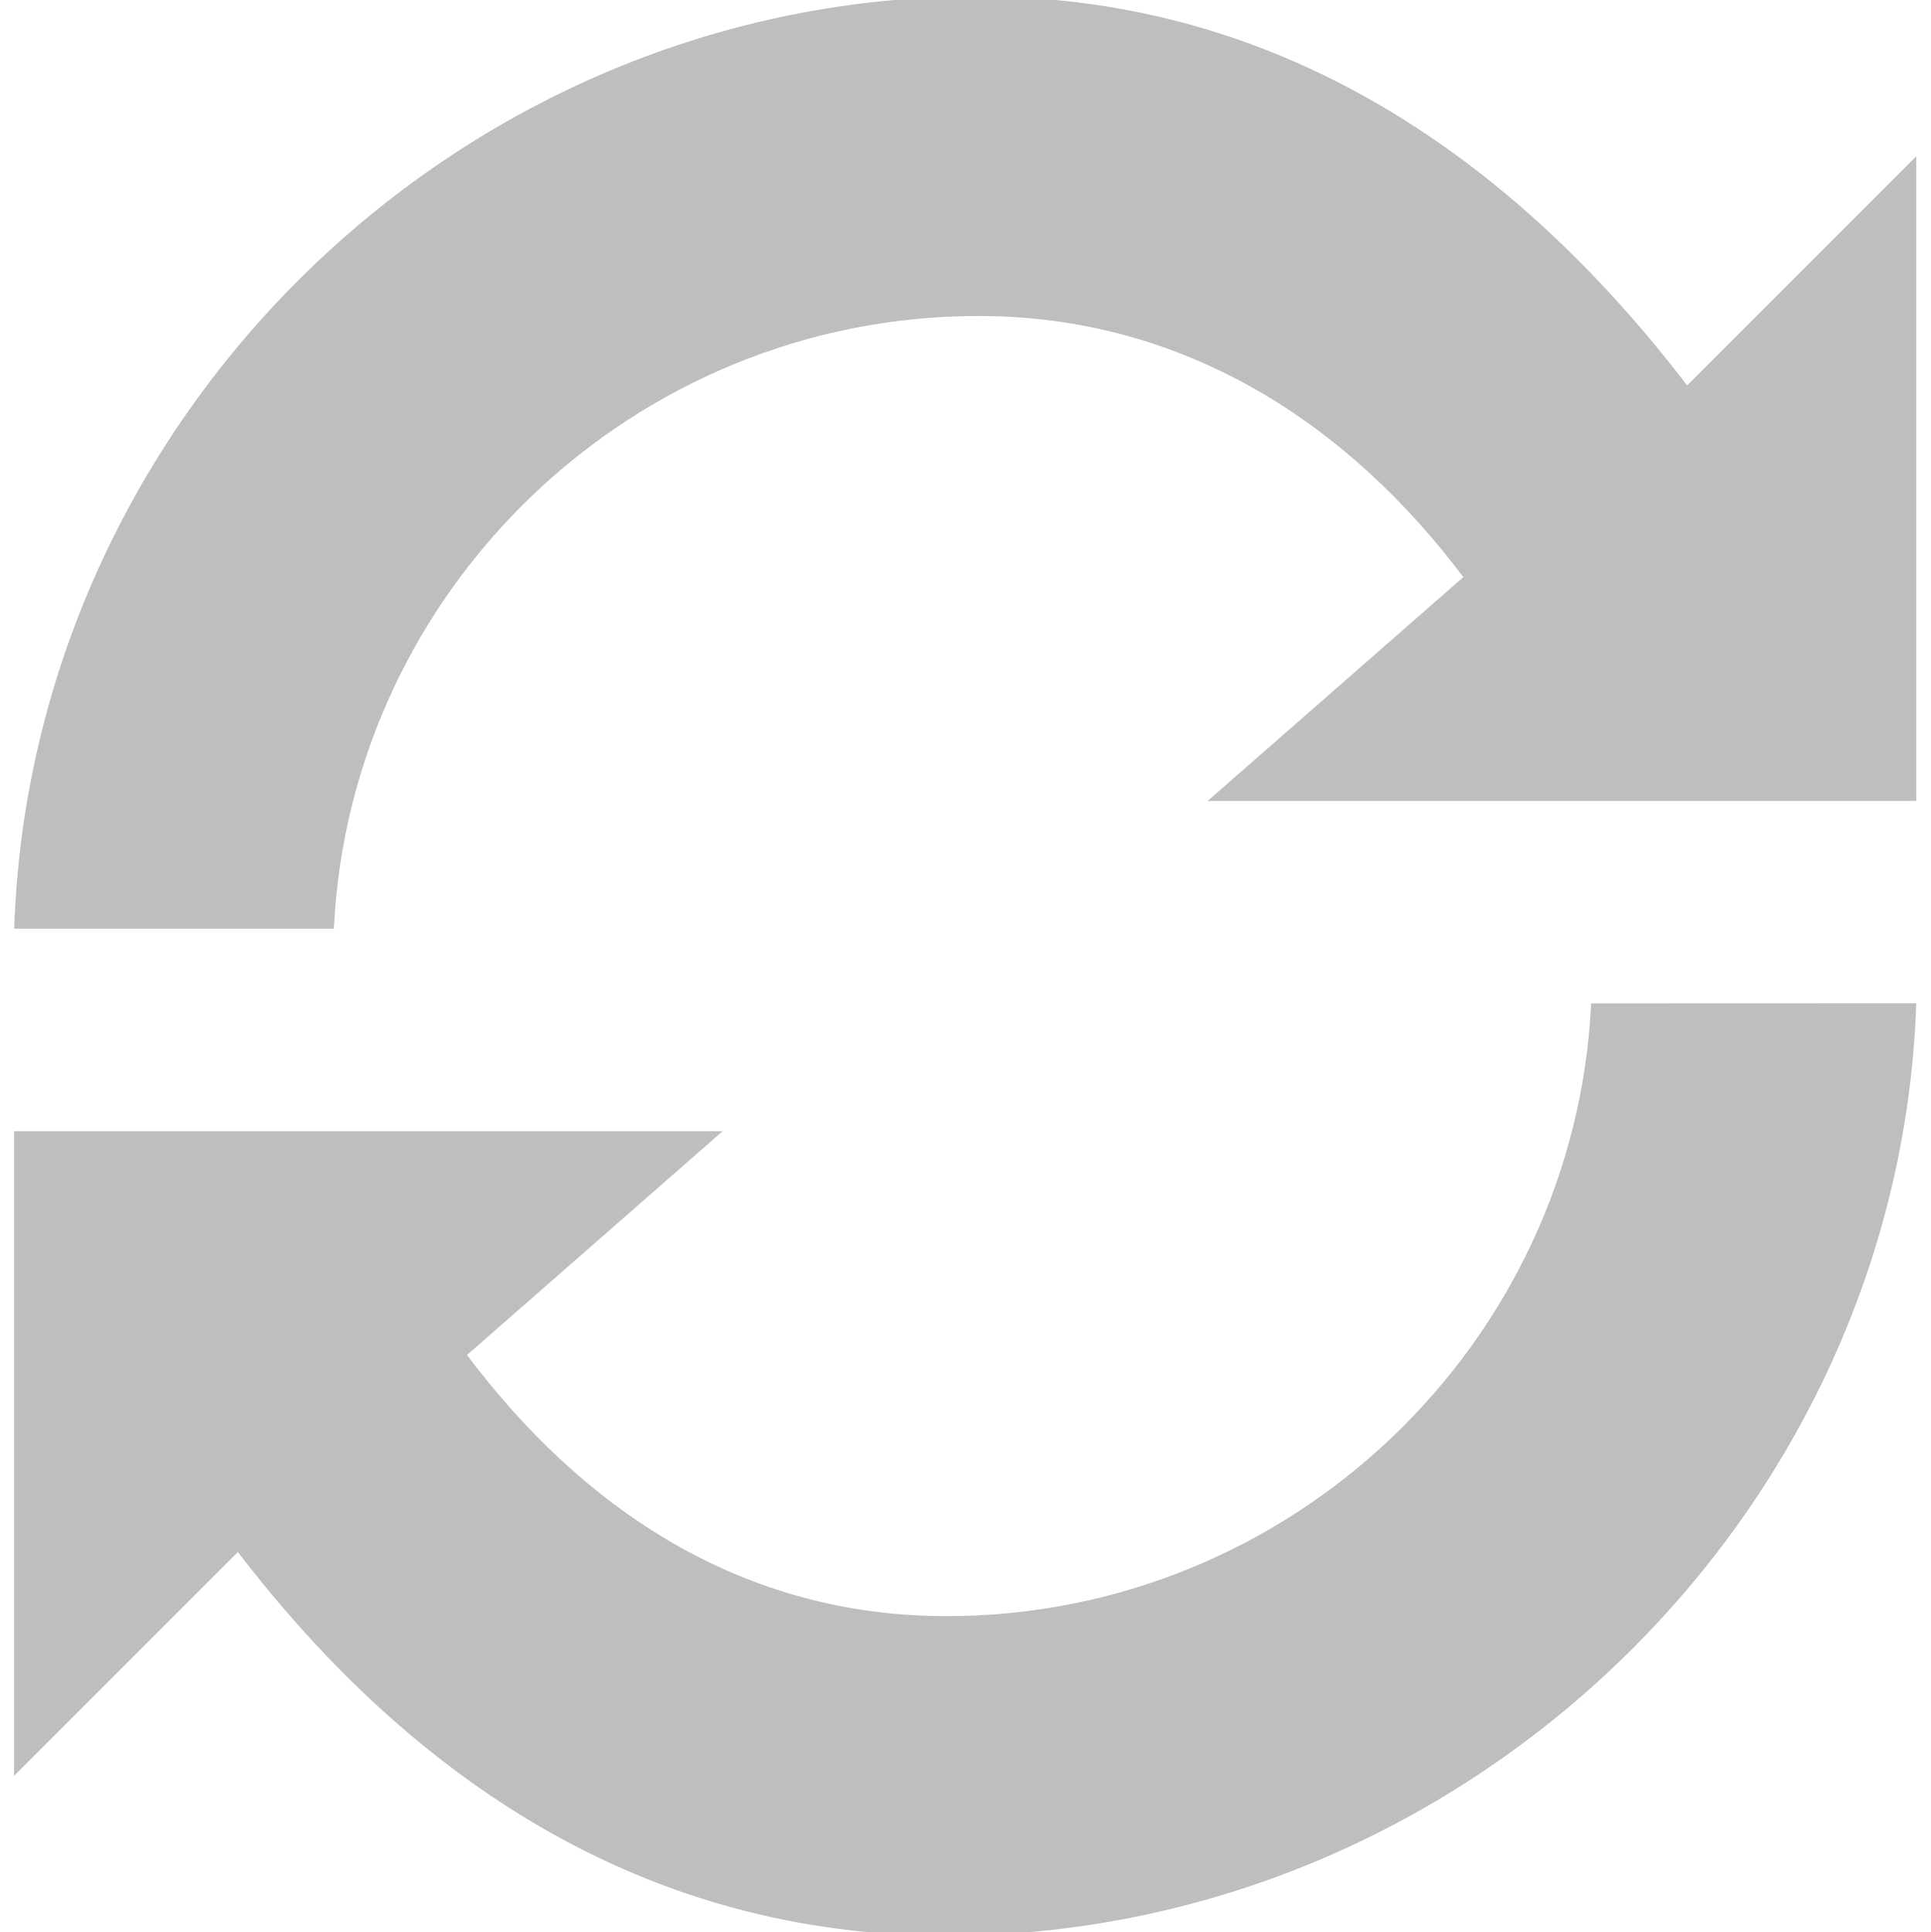
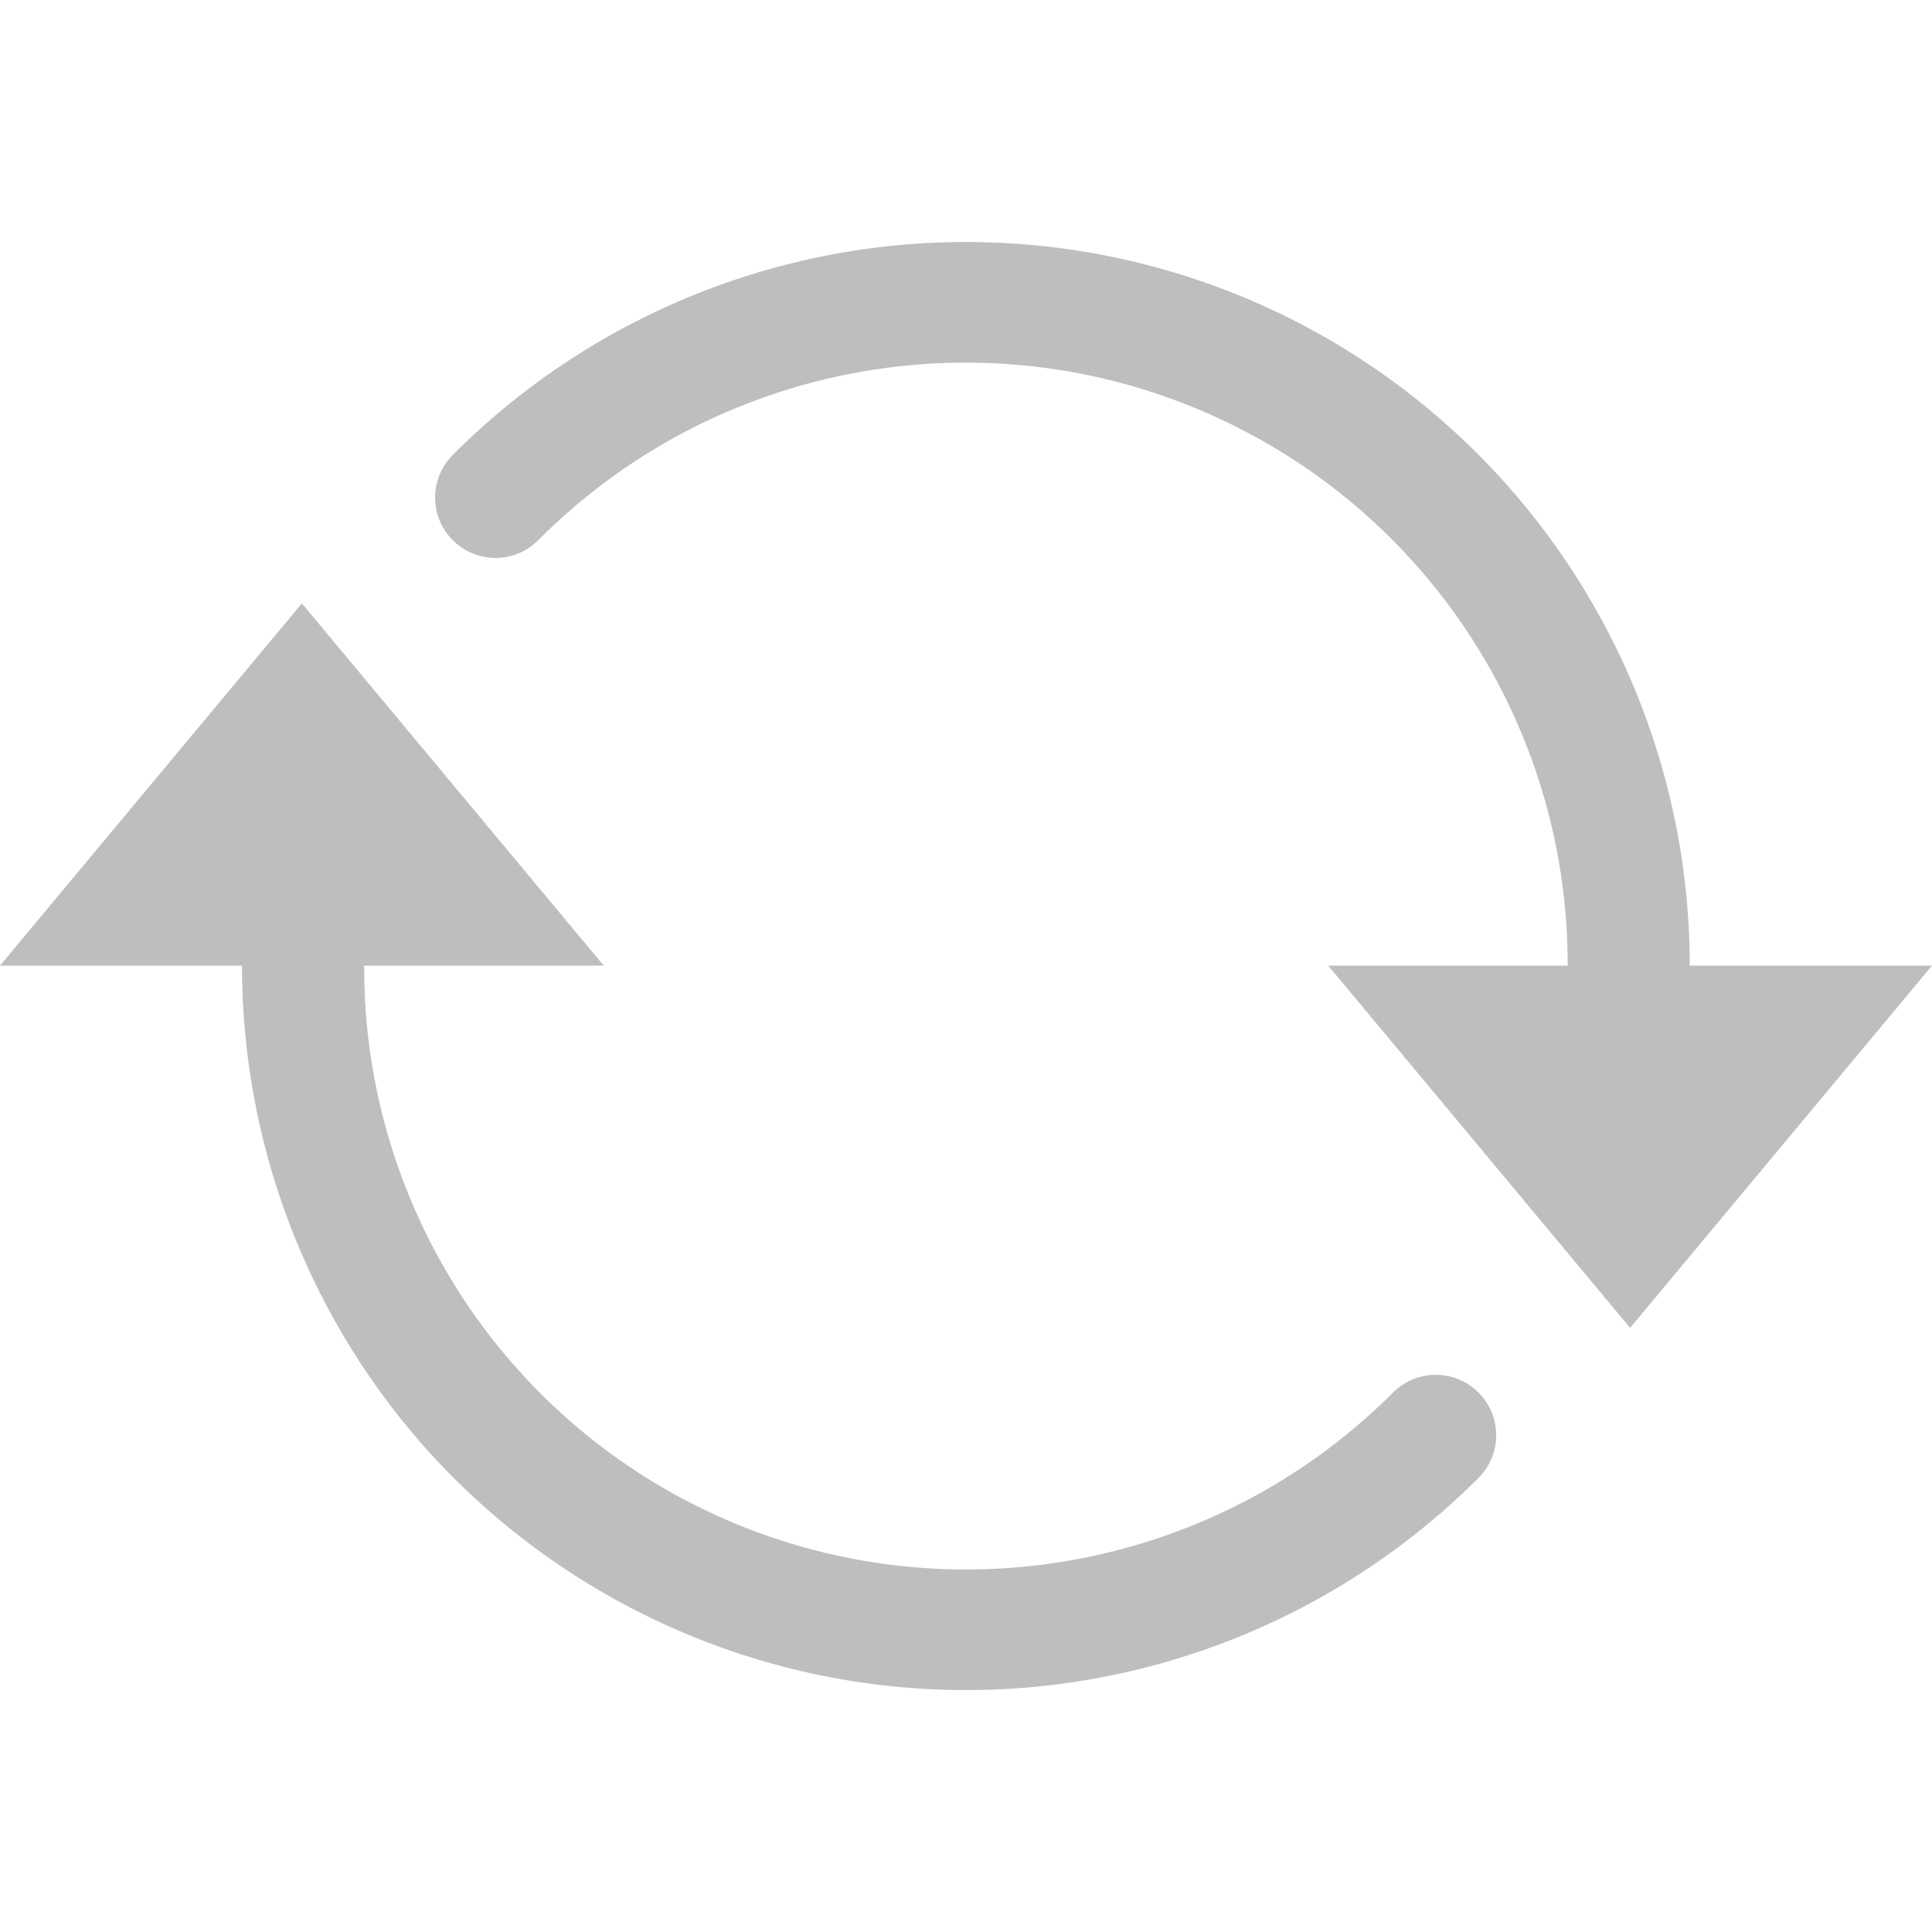
- <svg xmlns="http://www.w3.org/2000/svg" height="16.062" width="16.05">
-   <path d="m8.136-.031c-4.3 0-7.875 3.483-8.018 7.752h2.658c.136-2.831 2.497-5.094 5.36-5.094 1.709 0 3.072.894 4.031 2.171l-2.126 1.861h3.19 2.702v-5.36l-1.905 1.905c-1.438-1.877-3.369-3.234-5.892-3.234zm5.094 8.373c-.136 2.831-2.497 5.094-5.36 5.094-1.709 0-3.027-.894-3.987-2.171l2.126-1.861h-3.234-2.658v5.36l1.861-1.861c1.438 1.877 3.369 3.19 5.892 3.19 4.3 0 7.919-3.483 8.063-7.752z" fill="#bebebe" />
+ <svg xmlns="http://www.w3.org/2000/svg" height="16" width="16">
+   <path d="m1101.18-184.99a5.999 5.999 0 0 0 -4.424 1.754.5.5 0 1 0 .707.707 4.994 4.994 0 0 1 6.035-.793 4.983 4.983 0 0 1 2.485 4.322h-1.983l2.5 3 2.5-3h-2.006a6 6 0 0 0 -2.996-5.19 5.983 5.983 0 0 0 -2.818-.8zm-5.68 2.99-2.5 3h2.004a6.014 6.014 0 0 0 1.469 3.938 6.003 6.003 0 0 0 8.771.305.5.5 0 1 0 -.707-.708 4.998 4.998 0 0 1 -6.037.795 4.985 4.985 0 0 1 -2.484-4.33h1.984z" fill="#bebebe" fill-rule="evenodd" transform="translate(-1093 186.997)" />
</svg>
